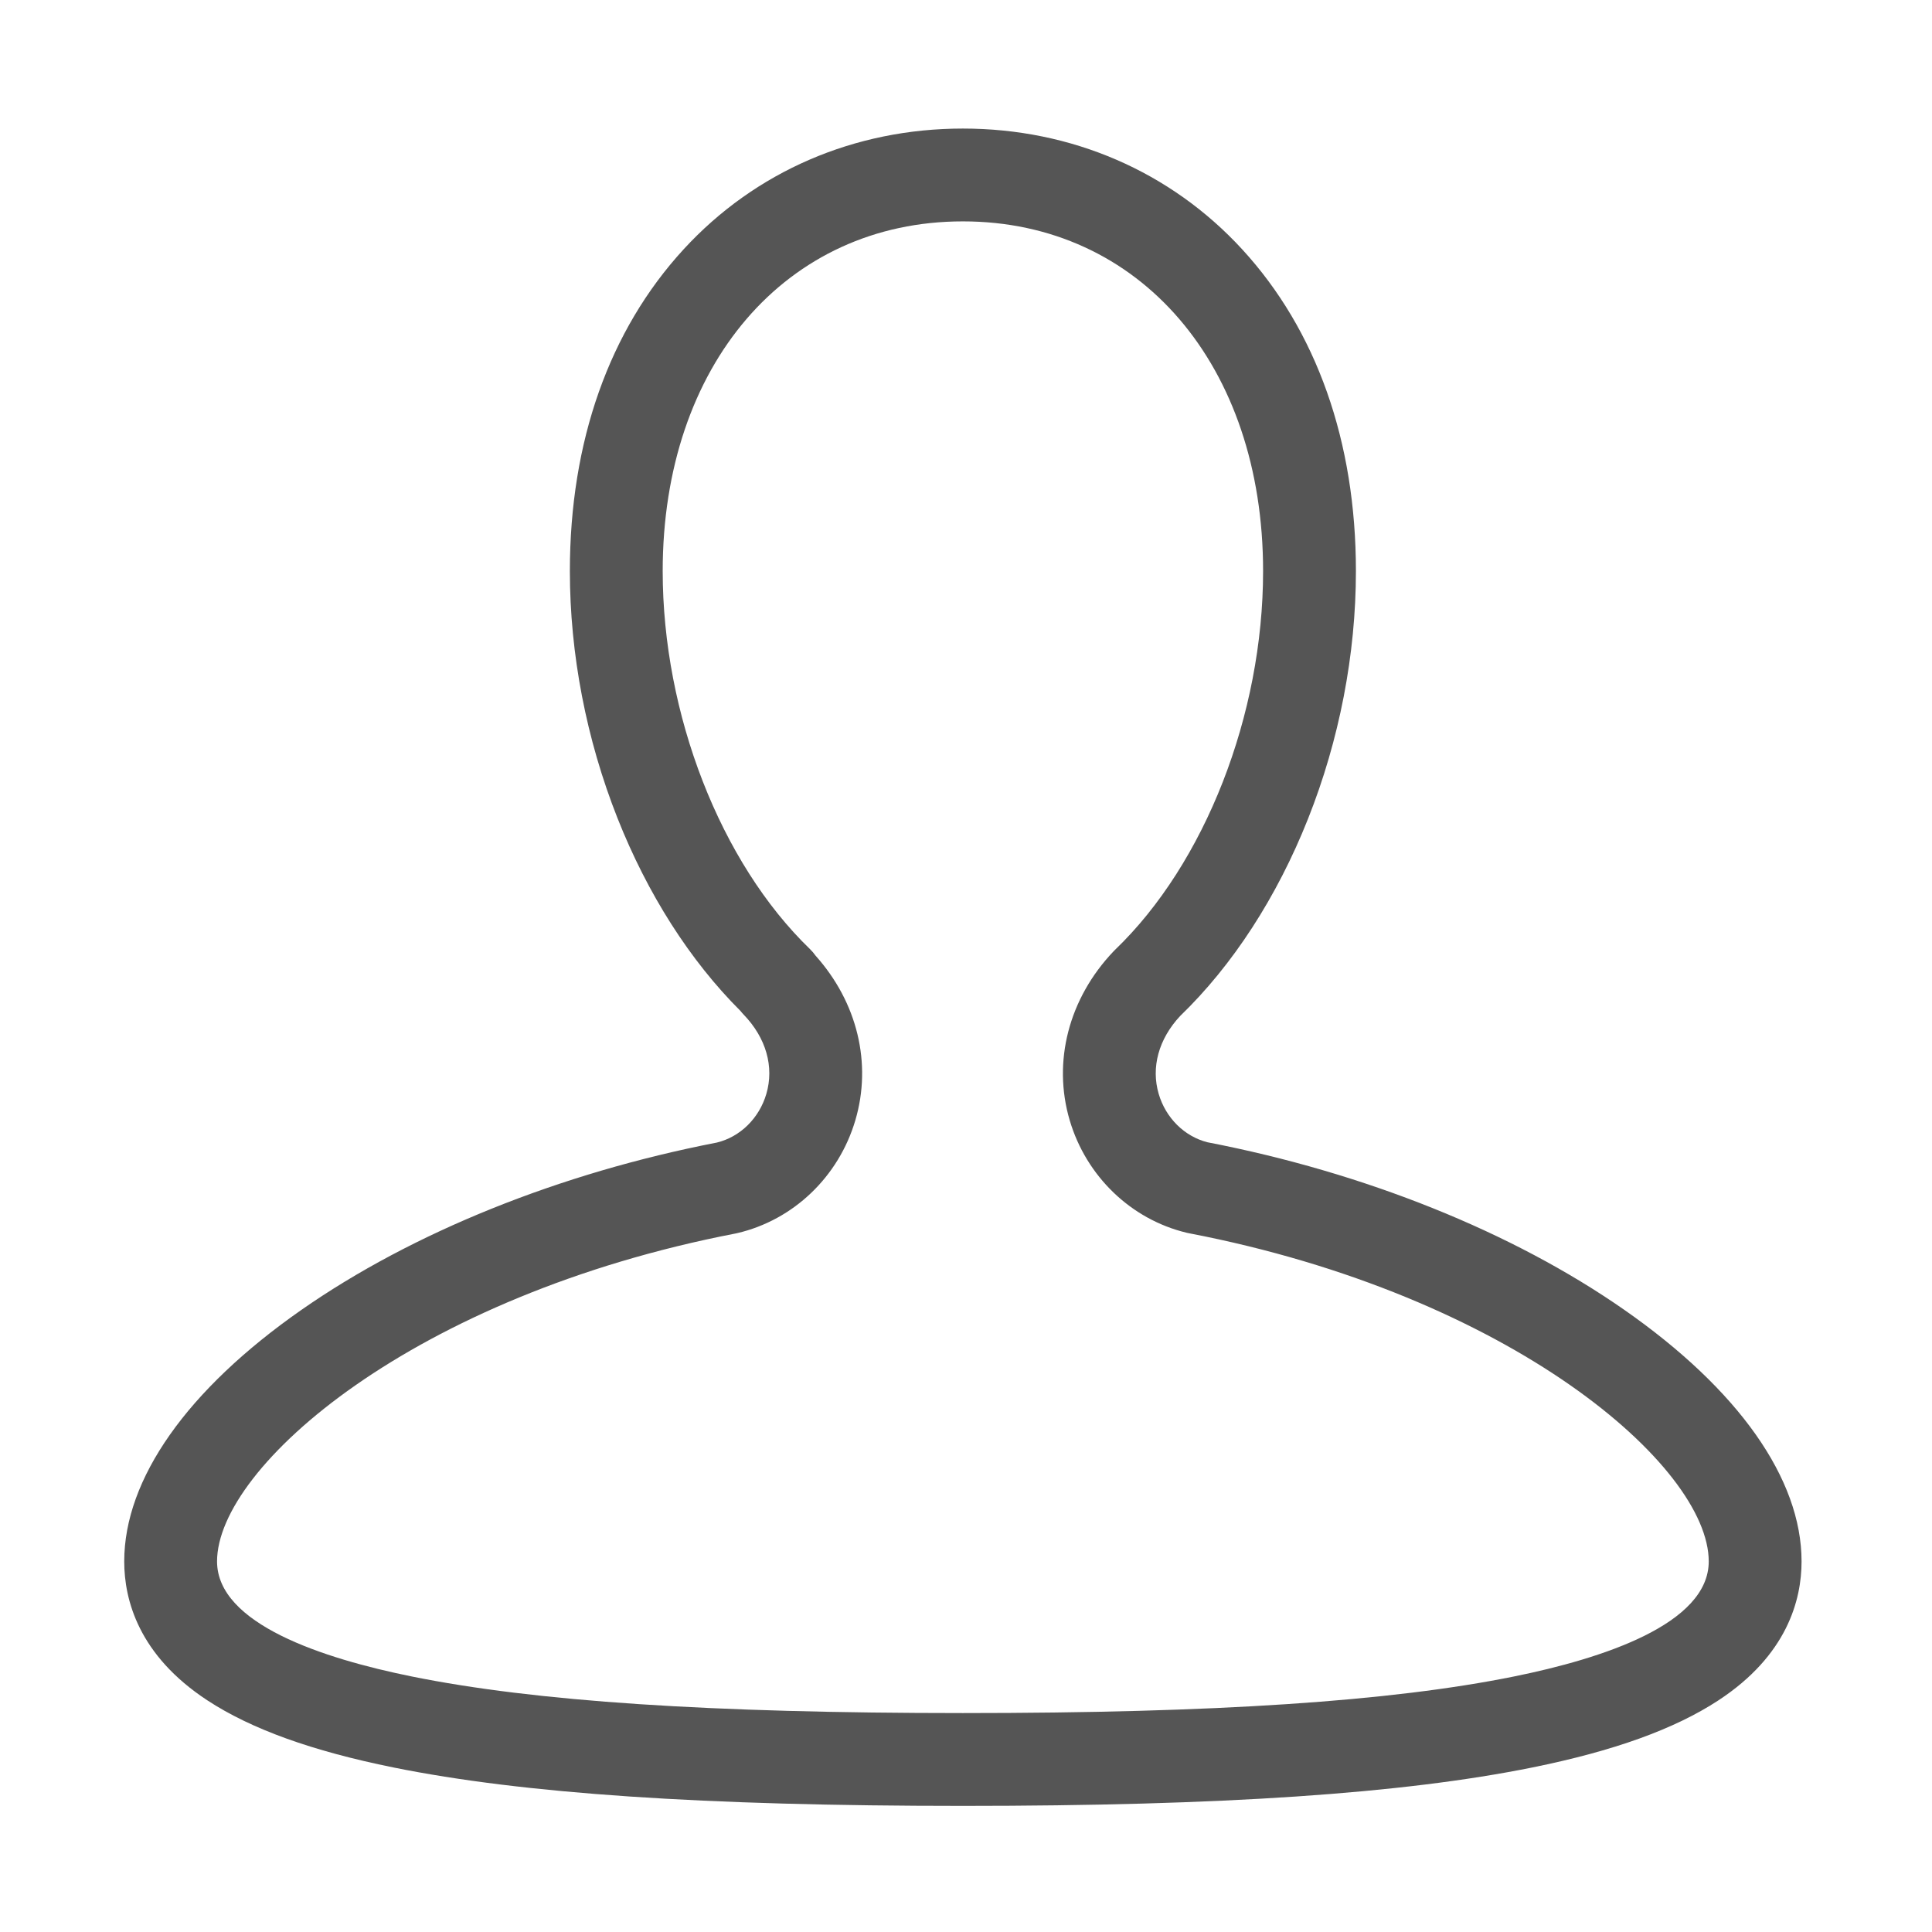
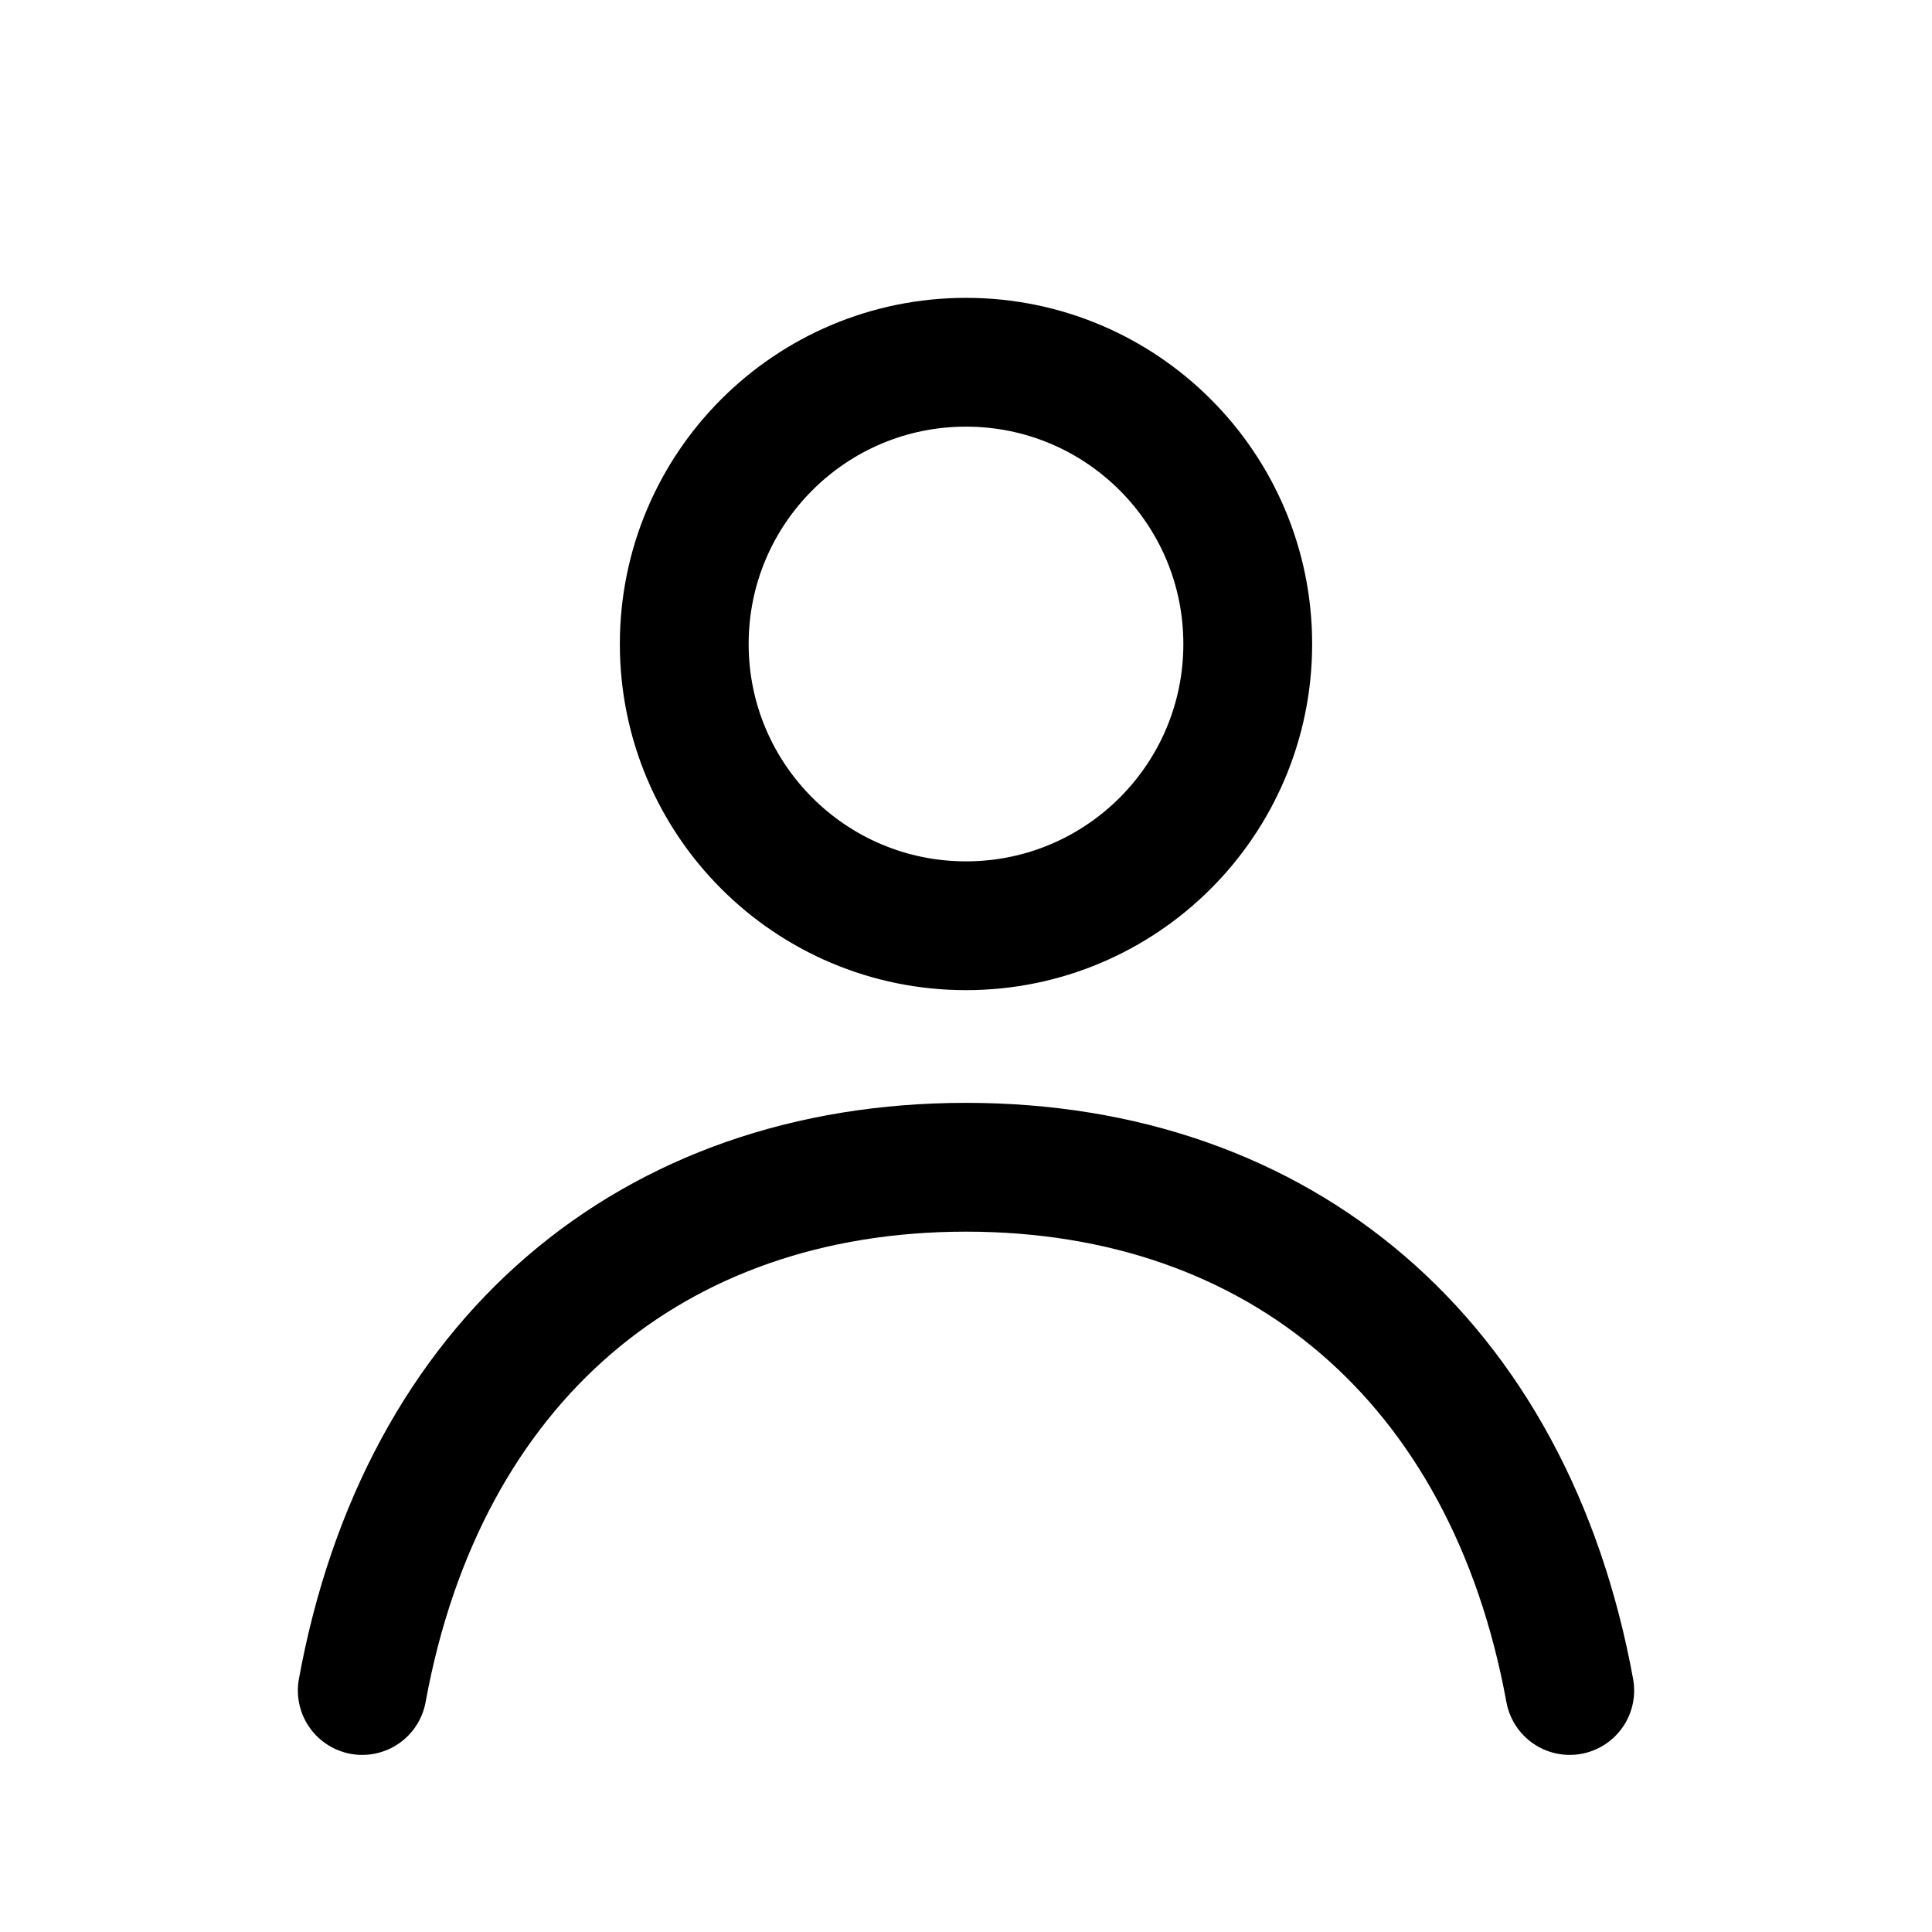
- <svg xmlns="http://www.w3.org/2000/svg" t="1763367095333" class="icon" viewBox="0 0 1024 1024" version="1.1" p-id="23132" width="256" height="256">
-   <path d="M510.355 957.16c-137.239 0-233.14-6.47-301.807-20.362-43.159-8.731-75.407-20.357-98.589-35.543-36.462-23.886-44.116-53.248-44.116-73.673 0-43.688 33.326-91.016 93.839-133.265 58.865-41.099 137.087-72.605 220.299-88.741 12.369-3.036 22.379-12.858 26.179-25.725 4.261-14.426-0.116-29.769-12.01-42.095a24.875 24.875 0 0 1-1.682-1.934c-26.747-26.666-49.246-61.92-65.19-102.201-16.51-41.71-25.237-86.985-25.237-130.929 0-68.655 20.85-127.633 60.296-170.557 37.926-41.27 90.493-63.998 148.017-63.998s110.09 22.729 148.015 63.998c39.445 42.924 60.294 101.902 60.294 170.557 0 44.105-8.782 89.519-25.395 131.332-16.476 41.465-39.901 77.578-67.77 104.481-11.386 12.18-15.52 27.227-11.345 41.356 3.75 12.693 13.599 22.441 25.771 25.554 83.38 16.08 161.777 47.571 220.81 88.707 60.702 42.299 94.132 89.696 94.132 133.461 0 20.425-7.654 49.787-44.117 73.673-23.181 15.185-55.431 26.812-98.59 35.543-68.666 13.891-164.567 20.361-301.804 20.361z m-78.084-450.643c22.117 24.717 29.997 57.055 21.073 87.27-8.846 29.952-32.83 52.866-62.592 59.799-0.305 0.07-0.61 0.135-0.917 0.195-170.253 32.872-274.794 123.382-274.794 173.802 0 33.146 56.154 51.463 103.261 60.994 65.372 13.225 158.173 19.385 292.051 19.385 133.876 0 226.677-6.16 292.051-19.385 47.107-9.53 103.263-27.848 103.263-60.994 0-50.564-104.868-141.209-275.654-173.973a24.845 24.845 0 0 1-1.115-0.241c-29.432-7.074-53.162-29.899-61.928-59.566-9.197-31.124-0.518-64.606 23.216-89.563 0.257-0.27 0.52-0.534 0.788-0.793 47.681-45.782 78.49-124.584 78.49-200.755 0-109.135-65.428-185.357-159.11-185.357-93.684 0-159.114 76.221-159.114 185.357 0 75.878 30.62 154.498 78.007 200.293a24.632 24.632 0 0 1 3.024 3.532z" fill="#555555" p-id="23133" />
+ <svg xmlns="http://www.w3.org/2000/svg" viewBox="0 0 24 24" fill="none">
+   <circle cx="12" cy="8" r="3.5" stroke="#000" stroke-width="1.6" />
+   <path d="M4.5 21c.75-4.1 3.6-6.5 7.5-6.5s6.75 2.4 7.5 6.5" stroke="#000" stroke-width="1.6" stroke-linecap="round" stroke-linejoin="round" />
</svg>
